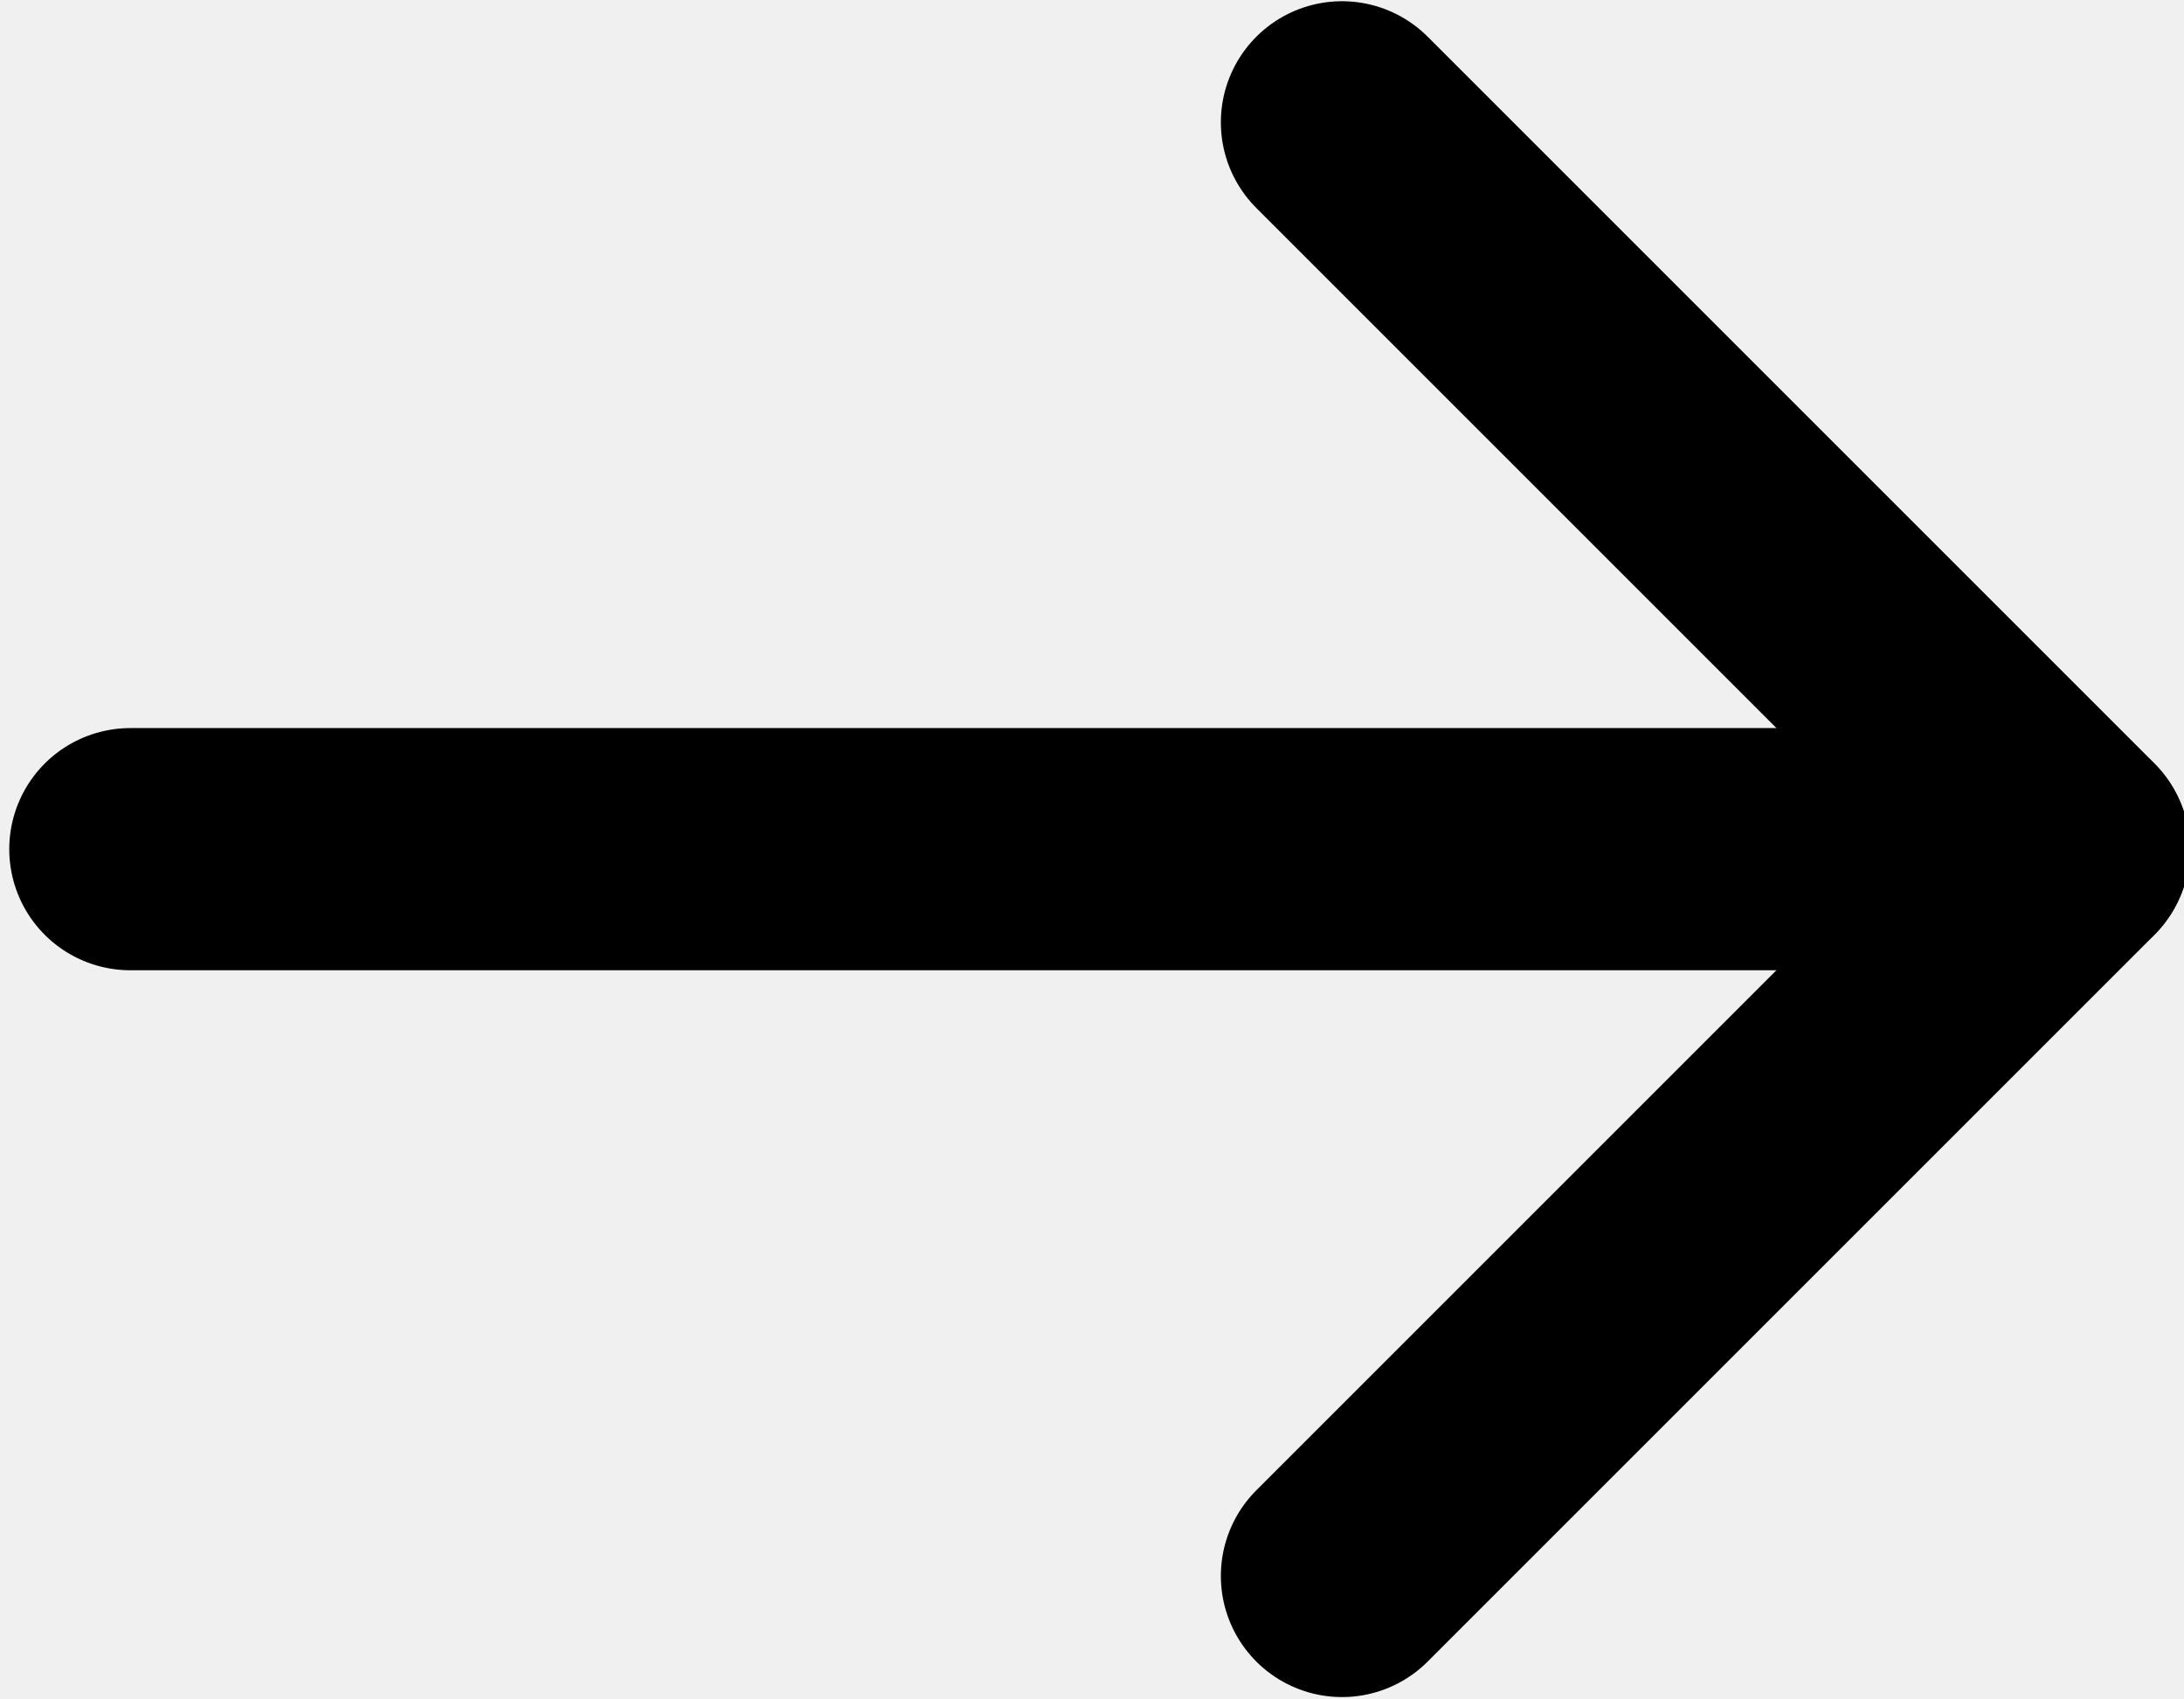
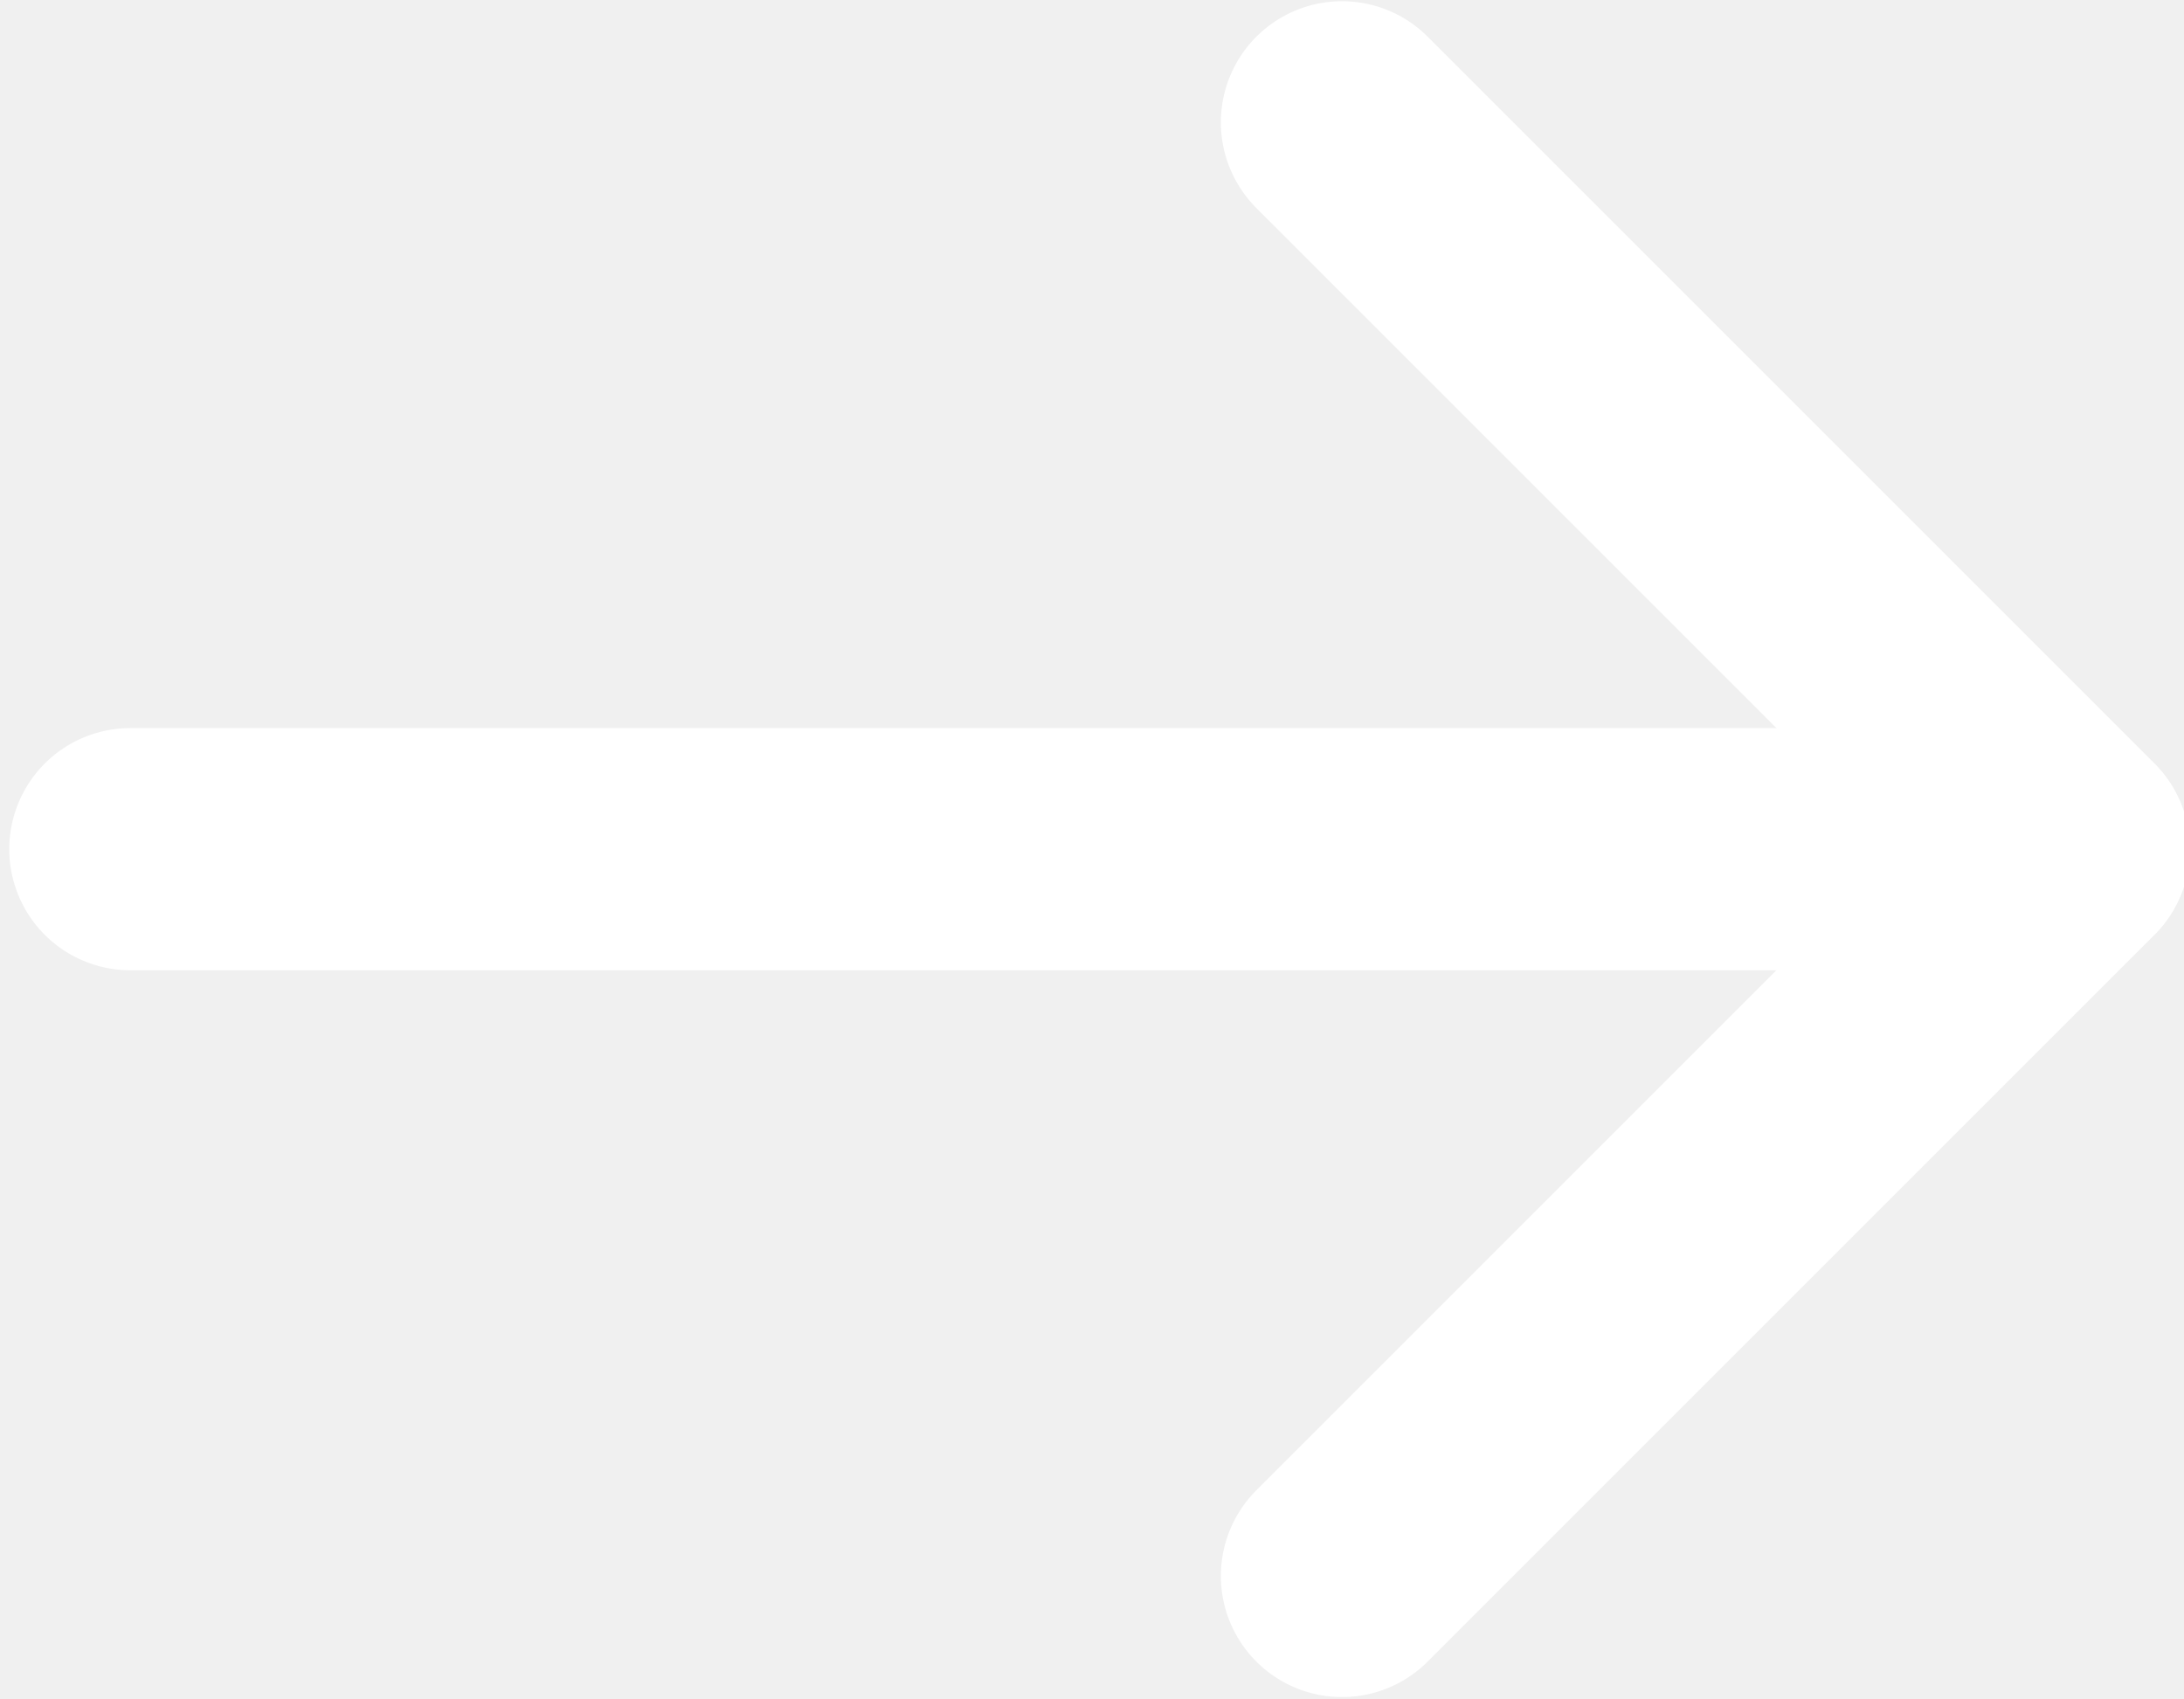
<svg xmlns="http://www.w3.org/2000/svg" id="svg2996" version="1.1" viewBox="0 0 4.77 3.71" height="3.71mm" width="4.77mm">
  <defs id="defs2990" />
  <g transform="translate(115.4167,-121.0872)" id="layer1" style="fill:none;fill-opacity:1;stroke:#000000;stroke-opacity:1">
-     <path style="fill:none;fill-opacity:1;fill-rule:evenodd;stroke:#000000;stroke-width:0.529;stroke-linecap:round;stroke-linejoin:round;stroke-opacity:1" id="path124" d="m -115.132,122.942 h 4.233" />
-     <polyline style="fill:none;fill-rule:evenodd;stroke:#000000;stroke-width:2;stroke-linecap:round;stroke-linejoin:round;stroke-opacity:1;fill-opacity:1" points="472 432 478 438 472 444" id="polyline126" transform="matrix(0.2645833,0,0,0.2645833,-237.369,7.054466)" />
+     <path style="fill:#ffffff;fill-opacity:1;fill-rule:evenodd;stroke:#ffffff;stroke-width:0.529;stroke-linecap:round;stroke-linejoin:round;stroke-opacity:1" id="path124" d="m -115.132,122.942 h 4.233" />
+     <polyline style="fill:none;fill-rule:evenodd;stroke:#ffffff;stroke-width:2;stroke-linecap:round;stroke-linejoin:round;stroke-opacity:1;fill-opacity:1" points="472 432 478 438 472 444" id="polyline126" transform="matrix(0.2645833,0,0,0.2645833,-237.369,7.054466)" />
  </g>
</svg>
